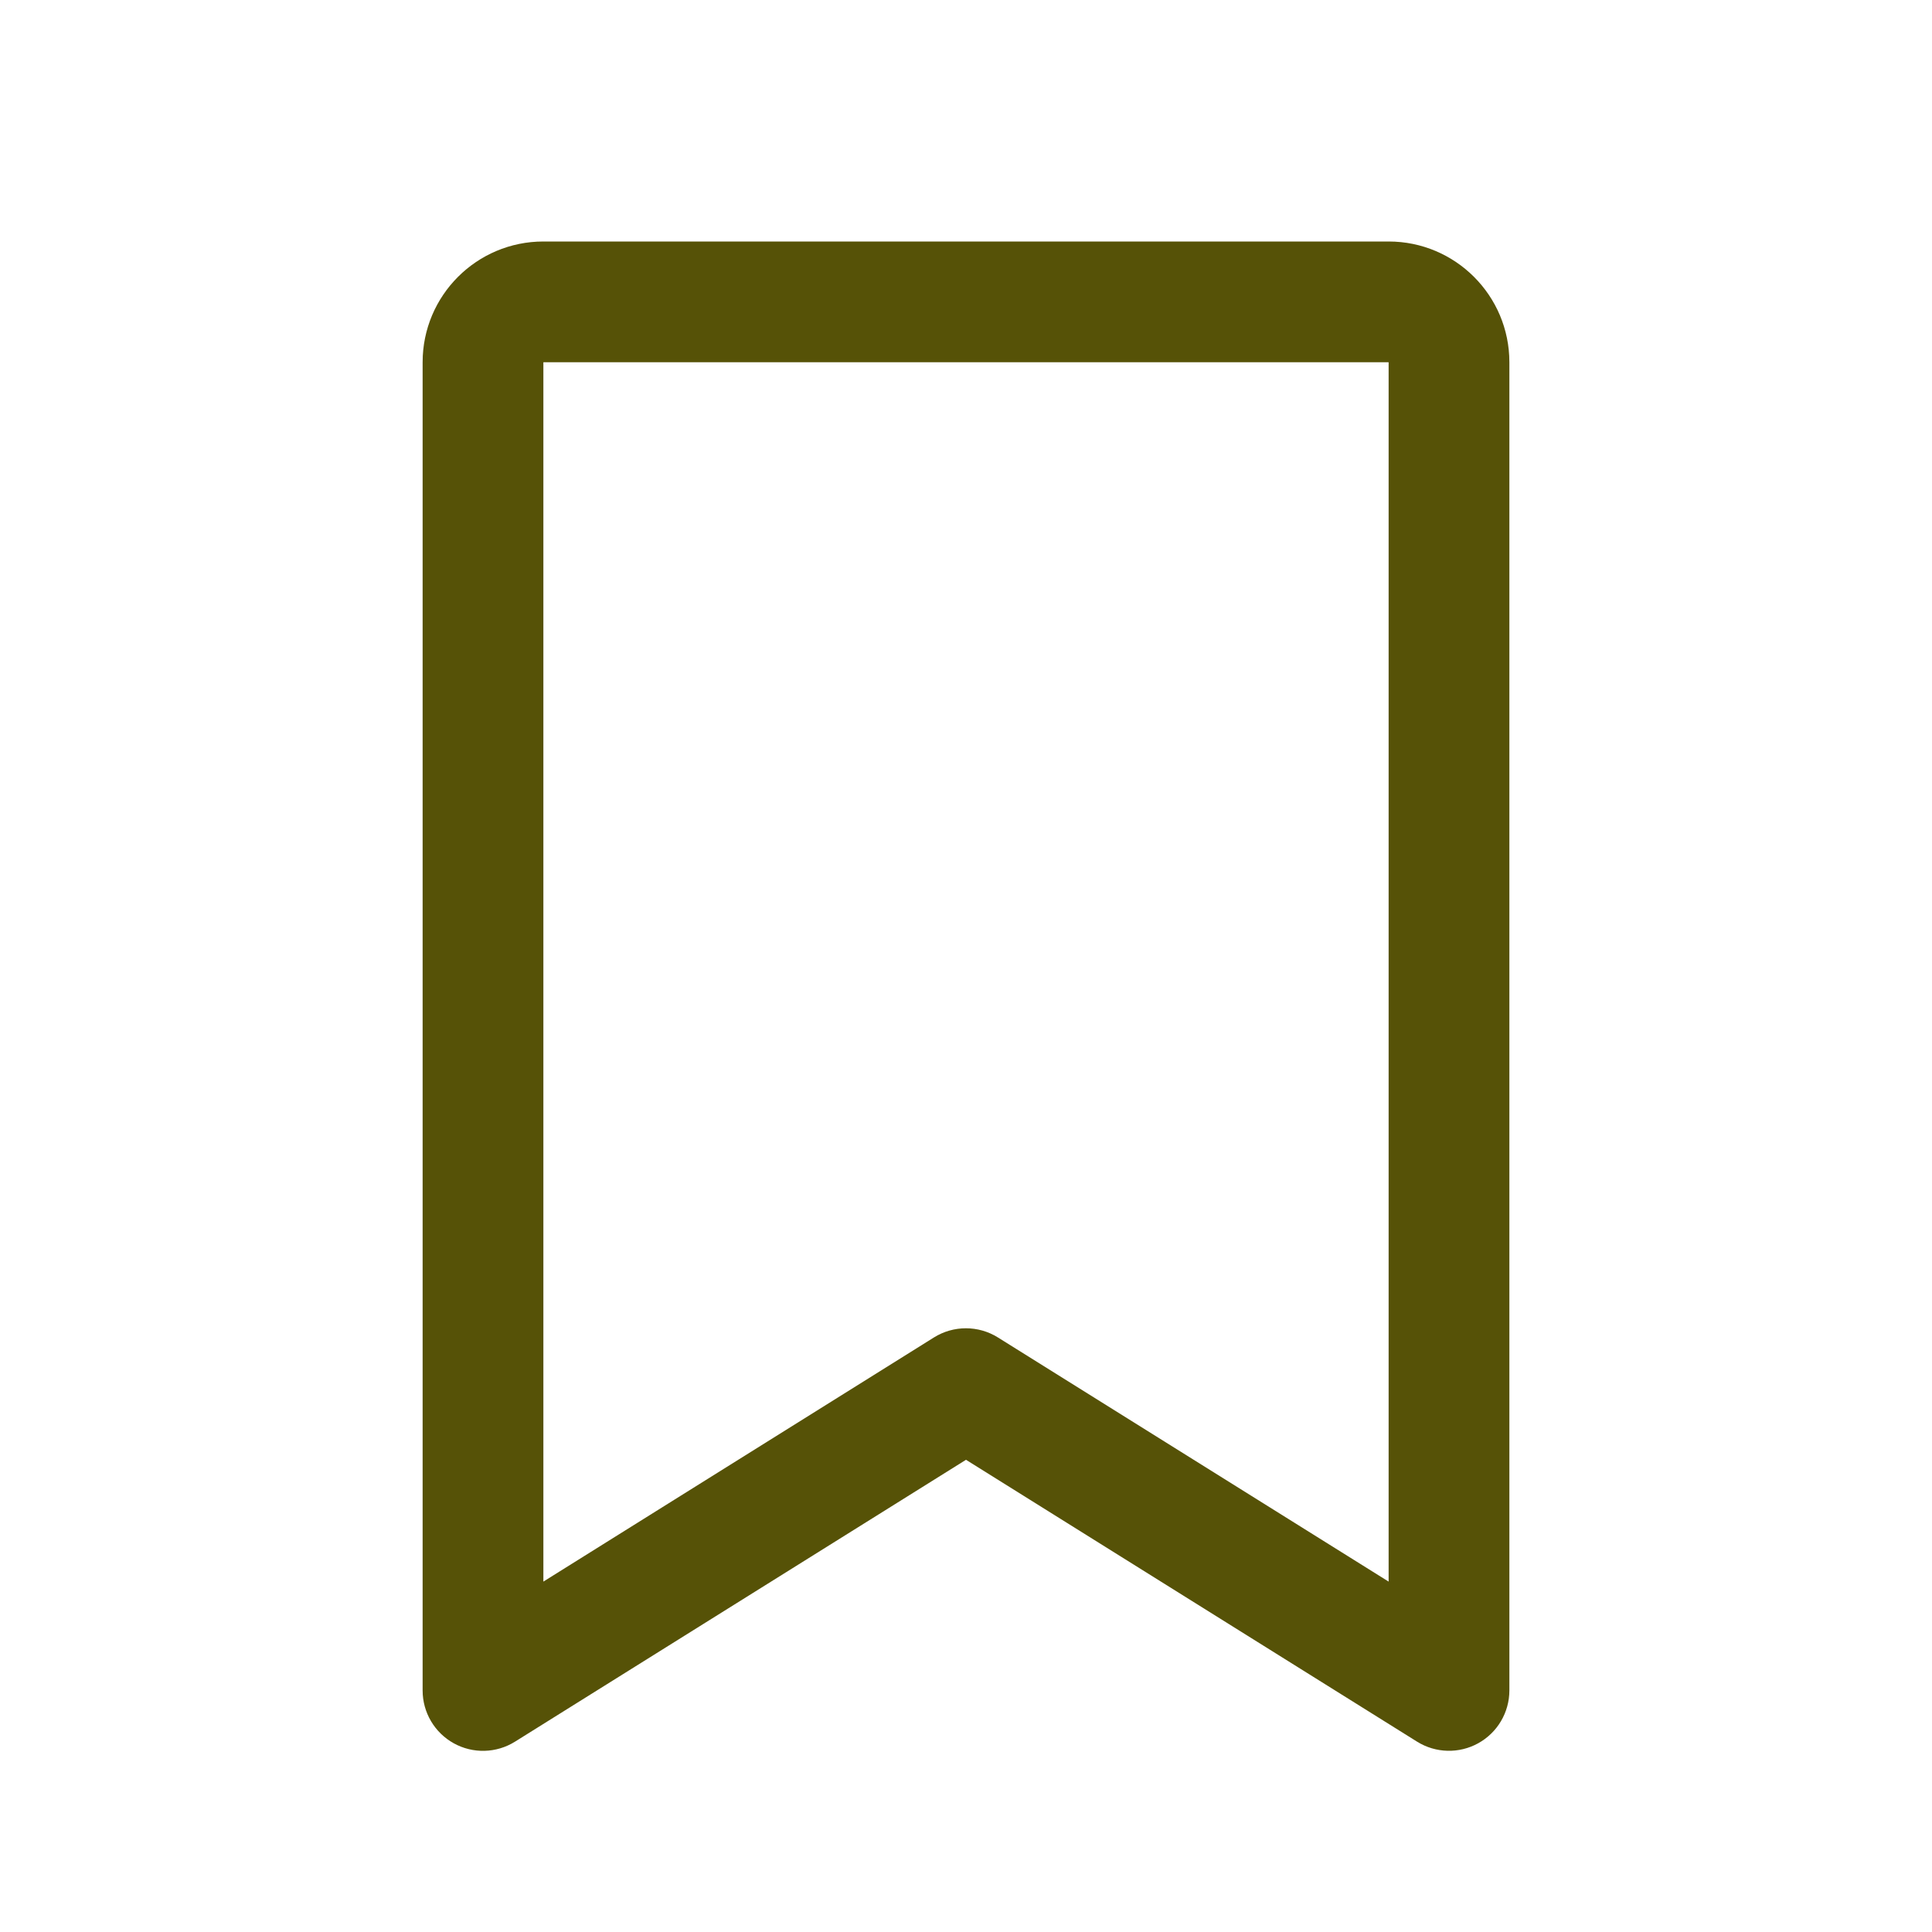
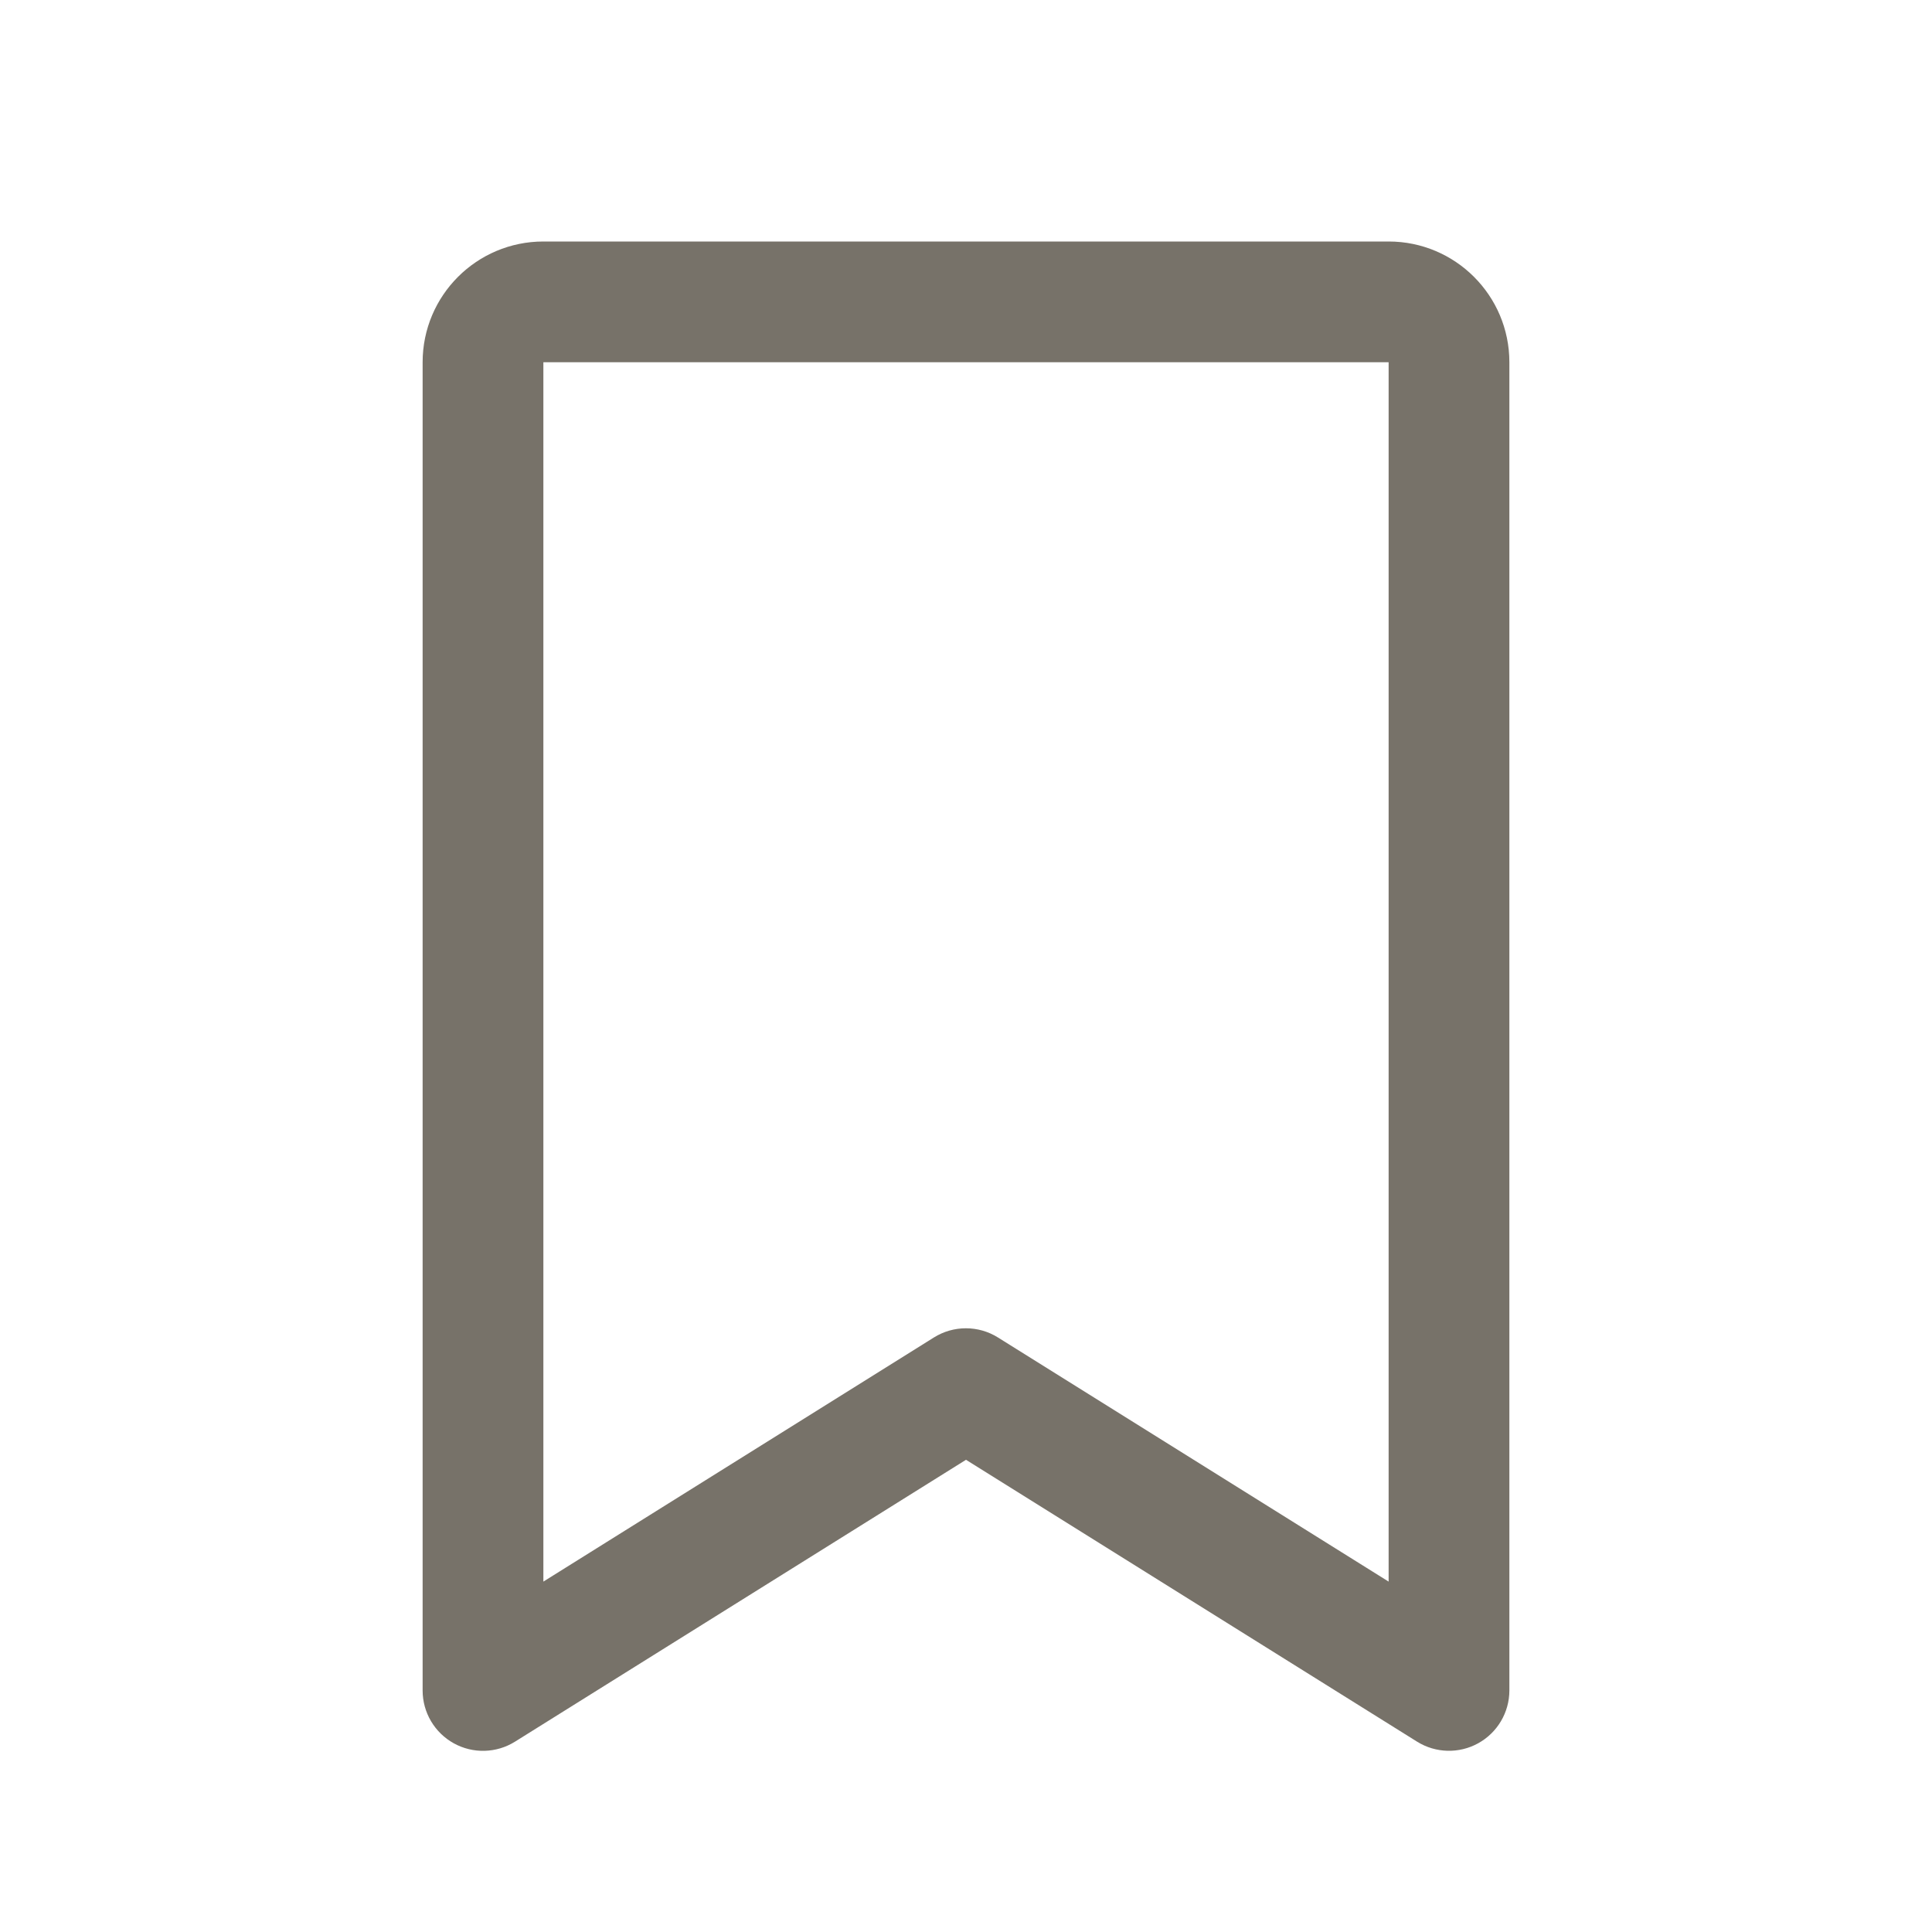
- <svg xmlns="http://www.w3.org/2000/svg" width="16" height="16" fill="#565207" viewBox="0 0 256 256">
+ <svg xmlns="http://www.w3.org/2000/svg" width="16" height="16" fill="#777269" viewBox="0 0 256 256">
  <path d="M184,32H72A16,16,0,0,0,56,48V224a8,8,0,0,0,12.24,6.78L128,193.43l59.77,37.35A8,8,0,0,0,200,224V48A16,16,0,0,0,184,32Zm0,177.57-51.77-32.35a8,8,0,0,0-8.48,0L72,209.57V48H184Z" />
</svg>
